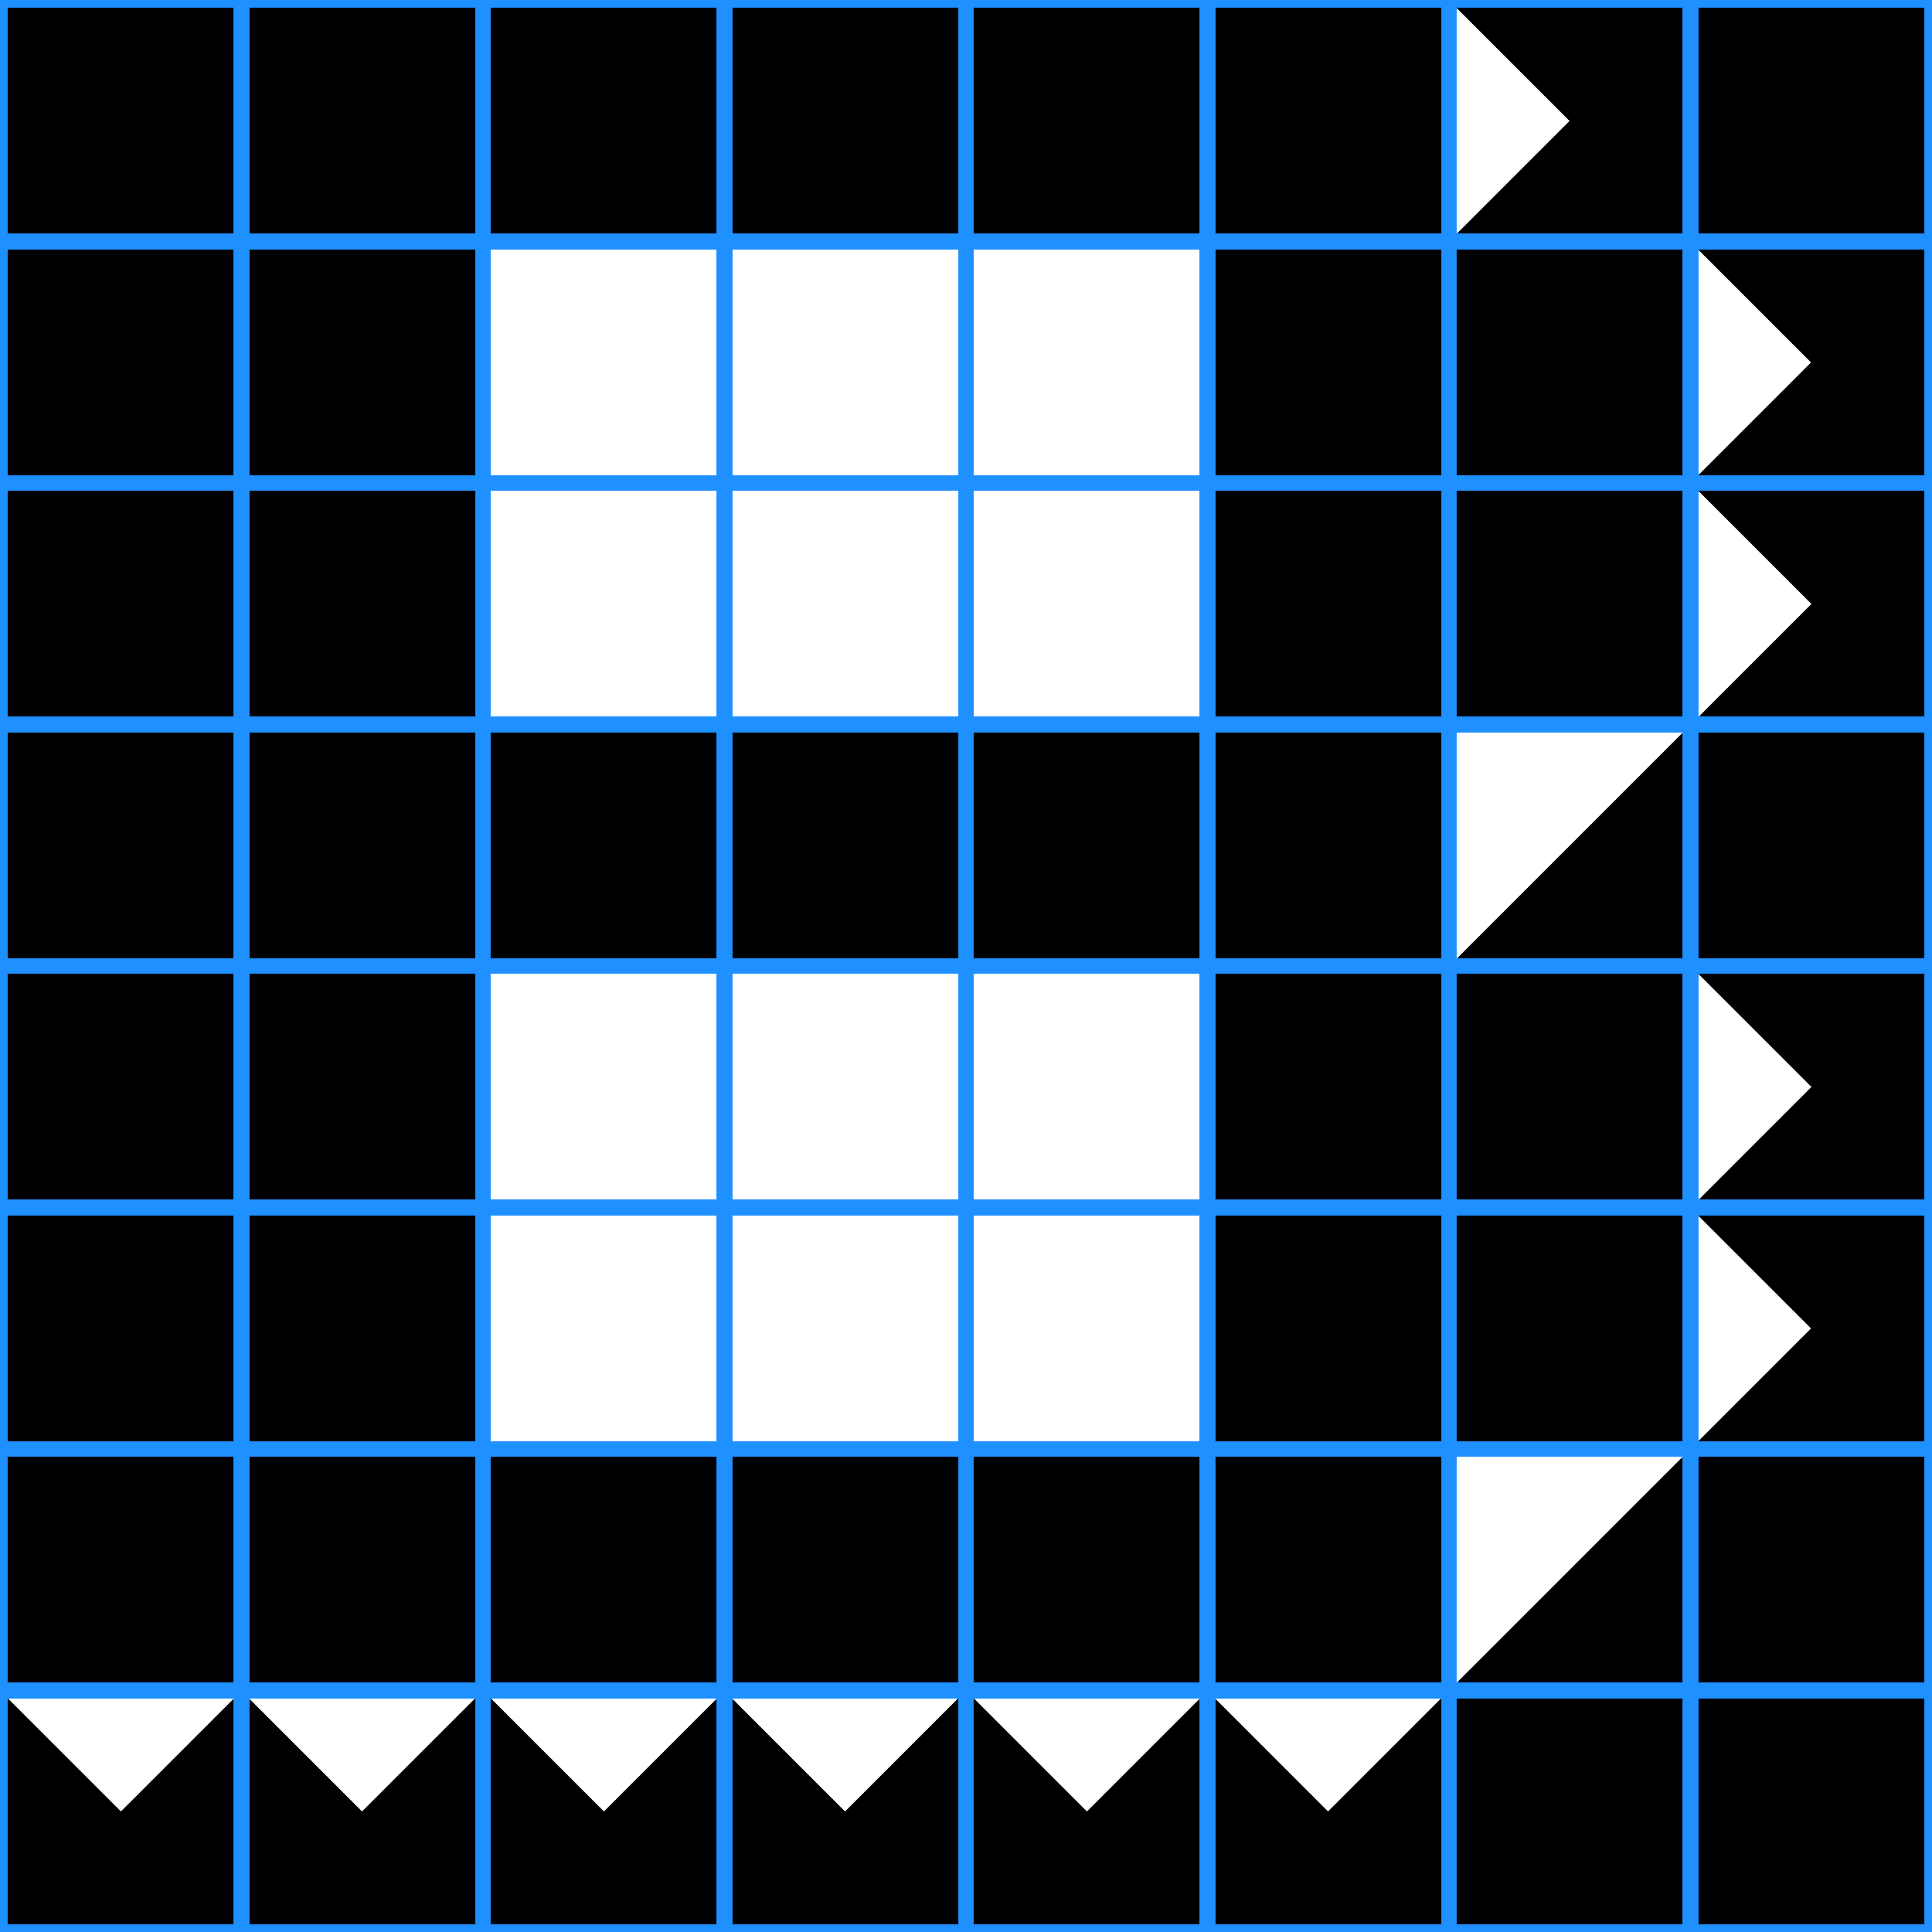
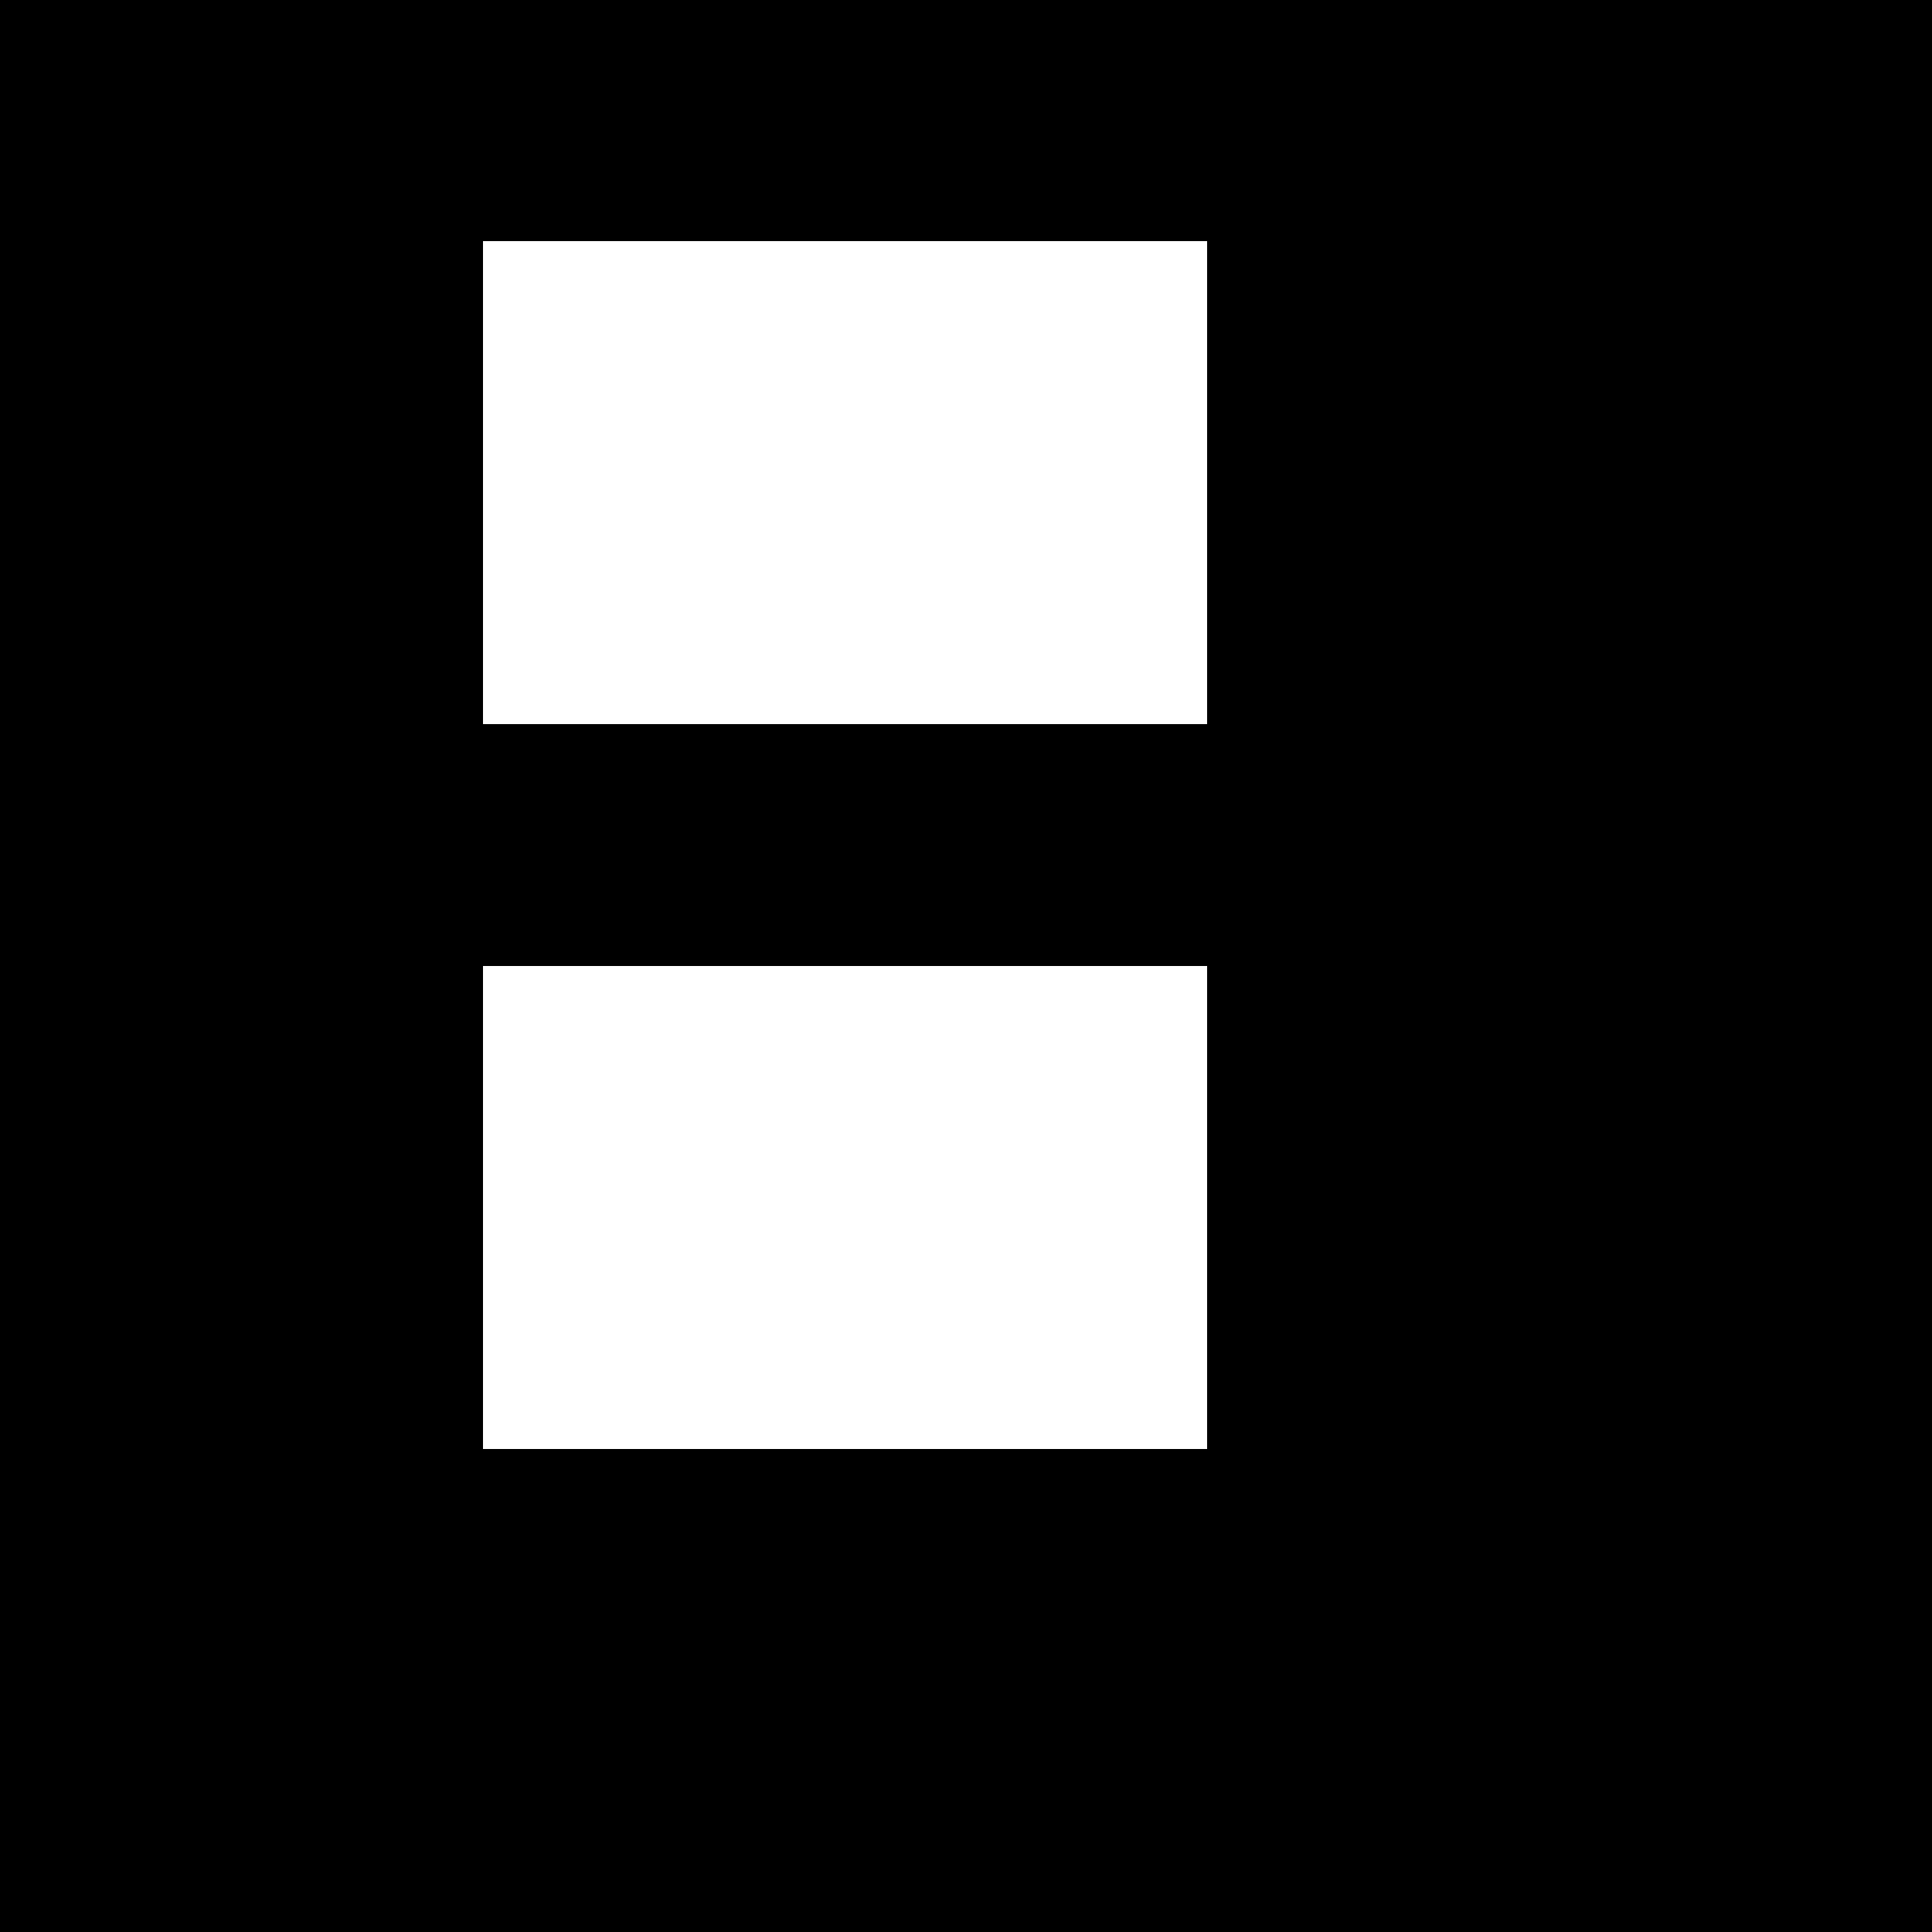
<svg xmlns="http://www.w3.org/2000/svg" width="240" height="240" viewBox="0 0 240 240">
  <rect x="0" y="0" width="240" height="240" fill="#fff" />
  <g fill="#000" shape-rendering="crispEdges">
    <polygon id="r0c0-top" points="0,0 30,0 15,15" />
    <polygon id="r0c0-right" points="30,0 30,30 15,15" />
    <polygon id="r0c0-bottom" points="30,30 0,30 15,15" />
    <polygon id="r0c0-left" points="0,30 0,0 15,15" />
    <polygon id="r0c1-top" points="30,0 60,0 45,15" />
    <polygon id="r0c1-right" points="60,0 60,30 45,15" />
    <polygon id="r0c1-bottom" points="60,30 30,30 45,15" />
    <polygon id="r0c1-left" points="30,30 30,0 45,15" />
    <polygon id="r0c2-top" points="60,0 90,0 75,15" />
    <polygon id="r0c2-right" points="90,0 90,30 75,15" />
    <polygon id="r0c2-bottom" points="90,30 60,30 75,15" />
    <polygon id="r0c2-left" points="60,30 60,0 75,15" />
    <polygon id="r0c3-top" points="90,0 120,0 105,15" />
    <polygon id="r0c3-right" points="120,0 120,30 105,15" />
    <polygon id="r0c3-bottom" points="120,30 90,30 105,15" />
    <polygon id="r0c3-left" points="90,30 90,0 105,15" />
    <polygon id="r0c4-top" points="120,0 150,0 135,15" />
    <polygon id="r0c4-right" points="150,0 150,30 135,15" />
    <polygon id="r0c4-bottom" points="150,30 120,30 135,15" />
    <polygon id="r0c4-left" points="120,30 120,0 135,15" />
    <polygon id="r0c5-top" points="150,0 180,0 165,15" />
    <polygon id="r0c5-right" points="180,0 180,30 165,15" />
    <polygon id="r0c5-bottom" points="180,30 150,30 165,15" />
    <polygon id="r0c5-left" points="150,30 150,0 165,15" />
    <polygon id="r0c6-top" points="180,0 210,0 195,15" />
    <polygon id="r0c6-right" points="210,0 210,30 195,15" />
    <polygon id="r0c6-bottom" points="210,30 180,30 195,15" />
+     <polygon id="r0c6-left" points="180,30 180,0 195,15" />
    <polygon id="r0c7-top" points="210,0 240,0 225,15" />
    <polygon id="r0c7-right" points="240,0 240,30 225,15" />
    <polygon id="r0c7-bottom" points="240,30 210,30 225,15" />
    <polygon id="r0c7-left" points="210,30 210,0 225,15" />
    <polygon id="r1c0-top" points="0,30 30,30 15,45" />
    <polygon id="r1c0-right" points="30,30 30,60 15,45" />
    <polygon id="r1c0-bottom" points="30,60 0,60 15,45" />
    <polygon id="r1c0-left" points="0,60 0,30 15,45" />
    <polygon id="r1c1-top" points="30,30 60,30 45,45" />
    <polygon id="r1c1-right" points="60,30 60,60 45,45" />
    <polygon id="r1c1-bottom" points="60,60 30,60 45,45" />
    <polygon id="r1c1-left" points="30,60 30,30 45,45" />
    <polygon id="r1c5-top" points="150,30 180,30 165,45" />
    <polygon id="r1c5-right" points="180,30 180,60 165,45" />
    <polygon id="r1c5-bottom" points="180,60 150,60 165,45" />
    <polygon id="r1c5-left" points="150,60 150,30 165,45" />
    <polygon id="r1c6-top" points="180,30 210,30 195,45" />
    <polygon id="r1c6-right" points="210,30 210,60 195,45" />
    <polygon id="r1c6-bottom" points="210,60 180,60 195,45" />
    <polygon id="r1c6-left" points="180,60 180,30 195,45" />
    <polygon id="r1c7-top" points="210,30 240,30 225,45" />
    <polygon id="r1c7-right" points="240,30 240,60 225,45" />
    <polygon id="r1c7-bottom" points="240,60 210,60 225,45" />
+     <polygon id="r1c7-left" points="210,60 210,30 225,45" />
    <polygon id="r2c0-top" points="0,60 30,60 15,75" />
    <polygon id="r2c0-right" points="30,60 30,90 15,75" />
    <polygon id="r2c0-bottom" points="30,90 0,90 15,75" />
    <polygon id="r2c0-left" points="0,90 0,60 15,75" />
    <polygon id="r2c1-top" points="30,60 60,60 45,75" />
    <polygon id="r2c1-right" points="60,60 60,90 45,75" />
    <polygon id="r2c1-bottom" points="60,90 30,90 45,75" />
    <polygon id="r2c1-left" points="30,90 30,60 45,75" />
    <polygon id="r2c5-top" points="150,60 180,60 165,75" />
    <polygon id="r2c5-right" points="180,60 180,90 165,75" />
    <polygon id="r2c5-bottom" points="180,90 150,90 165,75" />
    <polygon id="r2c5-left" points="150,90 150,60 165,75" />
    <polygon id="r2c6-top" points="180,60 210,60 195,75" />
    <polygon id="r2c6-right" points="210,60 210,90 195,75" />
    <polygon id="r2c6-bottom" points="210,90 180,90 195,75" />
    <polygon id="r2c6-left" points="180,90 180,60 195,75" />
    <polygon id="r2c7-top" points="210,60 240,60 225,75" />
    <polygon id="r2c7-right" points="240,60 240,90 225,75" />
    <polygon id="r2c7-bottom" points="240,90 210,90 225,75" />
+     <polygon id="r2c7-left" points="210,90 210,60 225,75" />
    <polygon id="r3c0-top" points="0,90 30,90 15,105" />
    <polygon id="r3c0-right" points="30,90 30,120 15,105" />
    <polygon id="r3c0-bottom" points="30,120 0,120 15,105" />
    <polygon id="r3c0-left" points="0,120 0,90 15,105" />
    <polygon id="r3c1-top" points="30,90 60,90 45,105" />
    <polygon id="r3c1-right" points="60,90 60,120 45,105" />
    <polygon id="r3c1-bottom" points="60,120 30,120 45,105" />
    <polygon id="r3c1-left" points="30,120 30,90 45,105" />
    <polygon id="r3c2-top" points="60,90 90,90 75,105" />
    <polygon id="r3c2-right" points="90,90 90,120 75,105" />
    <polygon id="r3c2-bottom" points="90,120 60,120 75,105" />
    <polygon id="r3c2-left" points="60,120 60,90 75,105" />
    <polygon id="r3c3-top" points="90,90 120,90 105,105" />
    <polygon id="r3c3-right" points="120,90 120,120 105,105" />
    <polygon id="r3c3-bottom" points="120,120 90,120 105,105" />
    <polygon id="r3c3-left" points="90,120 90,90 105,105" />
    <polygon id="r3c4-top" points="120,90 150,90 135,105" />
    <polygon id="r3c4-right" points="150,90 150,120 135,105" />
    <polygon id="r3c4-bottom" points="150,120 120,120 135,105" />
    <polygon id="r3c4-left" points="120,120 120,90 135,105" />
    <polygon id="r3c5-top" points="150,90 180,90 165,105" />
    <polygon id="r3c5-right" points="180,90 180,120 165,105" />
    <polygon id="r3c5-bottom" points="180,120 150,120 165,105" />
    <polygon id="r3c5-left" points="150,120 150,90 165,105" />
+     <polygon id="r3c6-top" points="180,90 210,90 195,105" />
    <polygon id="r3c6-right" points="210,90 210,120 195,105" />
    <polygon id="r3c6-bottom" points="210,120 180,120 195,105" />
+     <polygon id="r3c6-left" points="180,120 180,90 195,105" />
    <polygon id="r3c7-top" points="210,90 240,90 225,105" />
    <polygon id="r3c7-right" points="240,90 240,120 225,105" />
    <polygon id="r3c7-bottom" points="240,120 210,120 225,105" />
    <polygon id="r3c7-left" points="210,120 210,90 225,105" />
    <polygon id="r4c0-top" points="0,120 30,120 15,135" />
    <polygon id="r4c0-right" points="30,120 30,150 15,135" />
    <polygon id="r4c0-bottom" points="30,150 0,150 15,135" />
    <polygon id="r4c0-left" points="0,150 0,120 15,135" />
    <polygon id="r4c1-top" points="30,120 60,120 45,135" />
    <polygon id="r4c1-right" points="60,120 60,150 45,135" />
    <polygon id="r4c1-bottom" points="60,150 30,150 45,135" />
    <polygon id="r4c1-left" points="30,150 30,120 45,135" />
    <polygon id="r4c5-top" points="150,120 180,120 165,135" />
    <polygon id="r4c5-right" points="180,120 180,150 165,135" />
    <polygon id="r4c5-bottom" points="180,150 150,150 165,135" />
    <polygon id="r4c5-left" points="150,150 150,120 165,135" />
    <polygon id="r4c6-top" points="180,120 210,120 195,135" />
    <polygon id="r4c6-right" points="210,120 210,150 195,135" />
    <polygon id="r4c6-bottom" points="210,150 180,150 195,135" />
    <polygon id="r4c6-left" points="180,150 180,120 195,135" />
    <polygon id="r4c7-top" points="210,120 240,120 225,135" />
    <polygon id="r4c7-right" points="240,120 240,150 225,135" />
    <polygon id="r4c7-bottom" points="240,150 210,150 225,135" />
+     <polygon id="r4c7-left" points="210,150 210,120 225,135" />
    <polygon id="r5c0-top" points="0,150 30,150 15,165" />
    <polygon id="r5c0-right" points="30,150 30,180 15,165" />
    <polygon id="r5c0-bottom" points="30,180 0,180 15,165" />
    <polygon id="r5c0-left" points="0,180 0,150 15,165" />
    <polygon id="r5c1-top" points="30,150 60,150 45,165" />
    <polygon id="r5c1-right" points="60,150 60,180 45,165" />
    <polygon id="r5c1-bottom" points="60,180 30,180 45,165" />
    <polygon id="r5c1-left" points="30,180 30,150 45,165" />
    <polygon id="r5c5-top" points="150,150 180,150 165,165" />
    <polygon id="r5c5-right" points="180,150 180,180 165,165" />
    <polygon id="r5c5-bottom" points="180,180 150,180 165,165" />
    <polygon id="r5c5-left" points="150,180 150,150 165,165" />
    <polygon id="r5c6-top" points="180,150 210,150 195,165" />
    <polygon id="r5c6-right" points="210,150 210,180 195,165" />
    <polygon id="r5c6-bottom" points="210,180 180,180 195,165" />
    <polygon id="r5c6-left" points="180,180 180,150 195,165" />
    <polygon id="r5c7-top" points="210,150 240,150 225,165" />
    <polygon id="r5c7-right" points="240,150 240,180 225,165" />
    <polygon id="r5c7-bottom" points="240,180 210,180 225,165" />
+     <polygon id="r5c7-left" points="210,180 210,150 225,165" />
    <polygon id="r6c0-top" points="0,180 30,180 15,195" />
    <polygon id="r6c0-right" points="30,180 30,210 15,195" />
    <polygon id="r6c0-bottom" points="30,210 0,210 15,195" />
    <polygon id="r6c0-left" points="0,210 0,180 15,195" />
    <polygon id="r6c1-top" points="30,180 60,180 45,195" />
    <polygon id="r6c1-right" points="60,180 60,210 45,195" />
    <polygon id="r6c1-bottom" points="60,210 30,210 45,195" />
    <polygon id="r6c1-left" points="30,210 30,180 45,195" />
    <polygon id="r6c2-top" points="60,180 90,180 75,195" />
    <polygon id="r6c2-right" points="90,180 90,210 75,195" />
    <polygon id="r6c2-bottom" points="90,210 60,210 75,195" />
    <polygon id="r6c2-left" points="60,210 60,180 75,195" />
    <polygon id="r6c3-top" points="90,180 120,180 105,195" />
    <polygon id="r6c3-right" points="120,180 120,210 105,195" />
    <polygon id="r6c3-bottom" points="120,210 90,210 105,195" />
    <polygon id="r6c3-left" points="90,210 90,180 105,195" />
    <polygon id="r6c4-top" points="120,180 150,180 135,195" />
    <polygon id="r6c4-right" points="150,180 150,210 135,195" />
    <polygon id="r6c4-bottom" points="150,210 120,210 135,195" />
    <polygon id="r6c4-left" points="120,210 120,180 135,195" />
    <polygon id="r6c5-top" points="150,180 180,180 165,195" />
    <polygon id="r6c5-right" points="180,180 180,210 165,195" />
    <polygon id="r6c5-bottom" points="180,210 150,210 165,195" />
    <polygon id="r6c5-left" points="150,210 150,180 165,195" />
+     <polygon id="r6c6-top" points="180,180 210,180 195,195" />
    <polygon id="r6c6-right" points="210,180 210,210 195,195" />
    <polygon id="r6c6-bottom" points="210,210 180,210 195,195" />
+     <polygon id="r6c6-left" points="180,210 180,180 195,195" />
    <polygon id="r6c7-top" points="210,180 240,180 225,195" />
    <polygon id="r6c7-right" points="240,180 240,210 225,195" />
    <polygon id="r6c7-bottom" points="240,210 210,210 225,195" />
    <polygon id="r6c7-left" points="210,210 210,180 225,195" />
+     <polygon id="r7c0-top" points="0,210 30,210 15,225" />
    <polygon id="r7c0-right" points="30,210 30,240 15,225" />
    <polygon id="r7c0-bottom" points="30,240 0,240 15,225" />
    <polygon id="r7c0-left" points="0,240 0,210 15,225" />
+     <polygon id="r7c1-top" points="30,210 60,210 45,225" />
    <polygon id="r7c1-right" points="60,210 60,240 45,225" />
    <polygon id="r7c1-bottom" points="60,240 30,240 45,225" />
    <polygon id="r7c1-left" points="30,240 30,210 45,225" />
+     <polygon id="r7c2-top" points="60,210 90,210 75,225" />
    <polygon id="r7c2-right" points="90,210 90,240 75,225" />
    <polygon id="r7c2-bottom" points="90,240 60,240 75,225" />
    <polygon id="r7c2-left" points="60,240 60,210 75,225" />
+     <polygon id="r7c3-top" points="90,210 120,210 105,225" />
    <polygon id="r7c3-right" points="120,210 120,240 105,225" />
    <polygon id="r7c3-bottom" points="120,240 90,240 105,225" />
    <polygon id="r7c3-left" points="90,240 90,210 105,225" />
+     <polygon id="r7c4-top" points="120,210 150,210 135,225" />
    <polygon id="r7c4-right" points="150,210 150,240 135,225" />
    <polygon id="r7c4-bottom" points="150,240 120,240 135,225" />
    <polygon id="r7c4-left" points="120,240 120,210 135,225" />
+     <polygon id="r7c5-top" points="150,210 180,210 165,225" />
    <polygon id="r7c5-right" points="180,210 180,240 165,225" />
    <polygon id="r7c5-bottom" points="180,240 150,240 165,225" />
    <polygon id="r7c5-left" points="150,240 150,210 165,225" />
    <polygon id="r7c6-top" points="180,210 210,210 195,225" />
    <polygon id="r7c6-right" points="210,210 210,240 195,225" />
    <polygon id="r7c6-bottom" points="210,240 180,240 195,225" />
    <polygon id="r7c6-left" points="180,240 180,210 195,225" />
    <polygon id="r7c7-top" points="210,210 240,210 225,225" />
    <polygon id="r7c7-right" points="240,210 240,240 225,225" />
    <polygon id="r7c7-bottom" points="240,240 210,240 225,225" />
    <polygon id="r7c7-left" points="210,240 210,210 225,225" />
  </g>
-   <g fill="none" stroke="#1e90ff" stroke-width="2" shape-rendering="crispEdges">
-     <line x1="0" y1="0" x2="0" y2="240" />
-     <line x1="30" y1="0" x2="30" y2="240" />
-     <line x1="60" y1="0" x2="60" y2="240" />
-     <line x1="90" y1="0" x2="90" y2="240" />
-     <line x1="120" y1="0" x2="120" y2="240" />
-     <line x1="150" y1="0" x2="150" y2="240" />
-     <line x1="180" y1="0" x2="180" y2="240" />
-     <line x1="210" y1="0" x2="210" y2="240" />
-     <line x1="240" y1="0" x2="240" y2="240" />
-     <line x1="0" y1="0" x2="240" y2="0" />
-     <line x1="0" y1="30" x2="240" y2="30" />
-     <line x1="0" y1="60" x2="240" y2="60" />
-     <line x1="0" y1="90" x2="240" y2="90" />
-     <line x1="0" y1="120" x2="240" y2="120" />
-     <line x1="0" y1="150" x2="240" y2="150" />
-     <line x1="0" y1="180" x2="240" y2="180" />
-     <line x1="0" y1="210" x2="240" y2="210" />
-     <line x1="0" y1="240" x2="240" y2="240" />
-   </g>
</svg>
